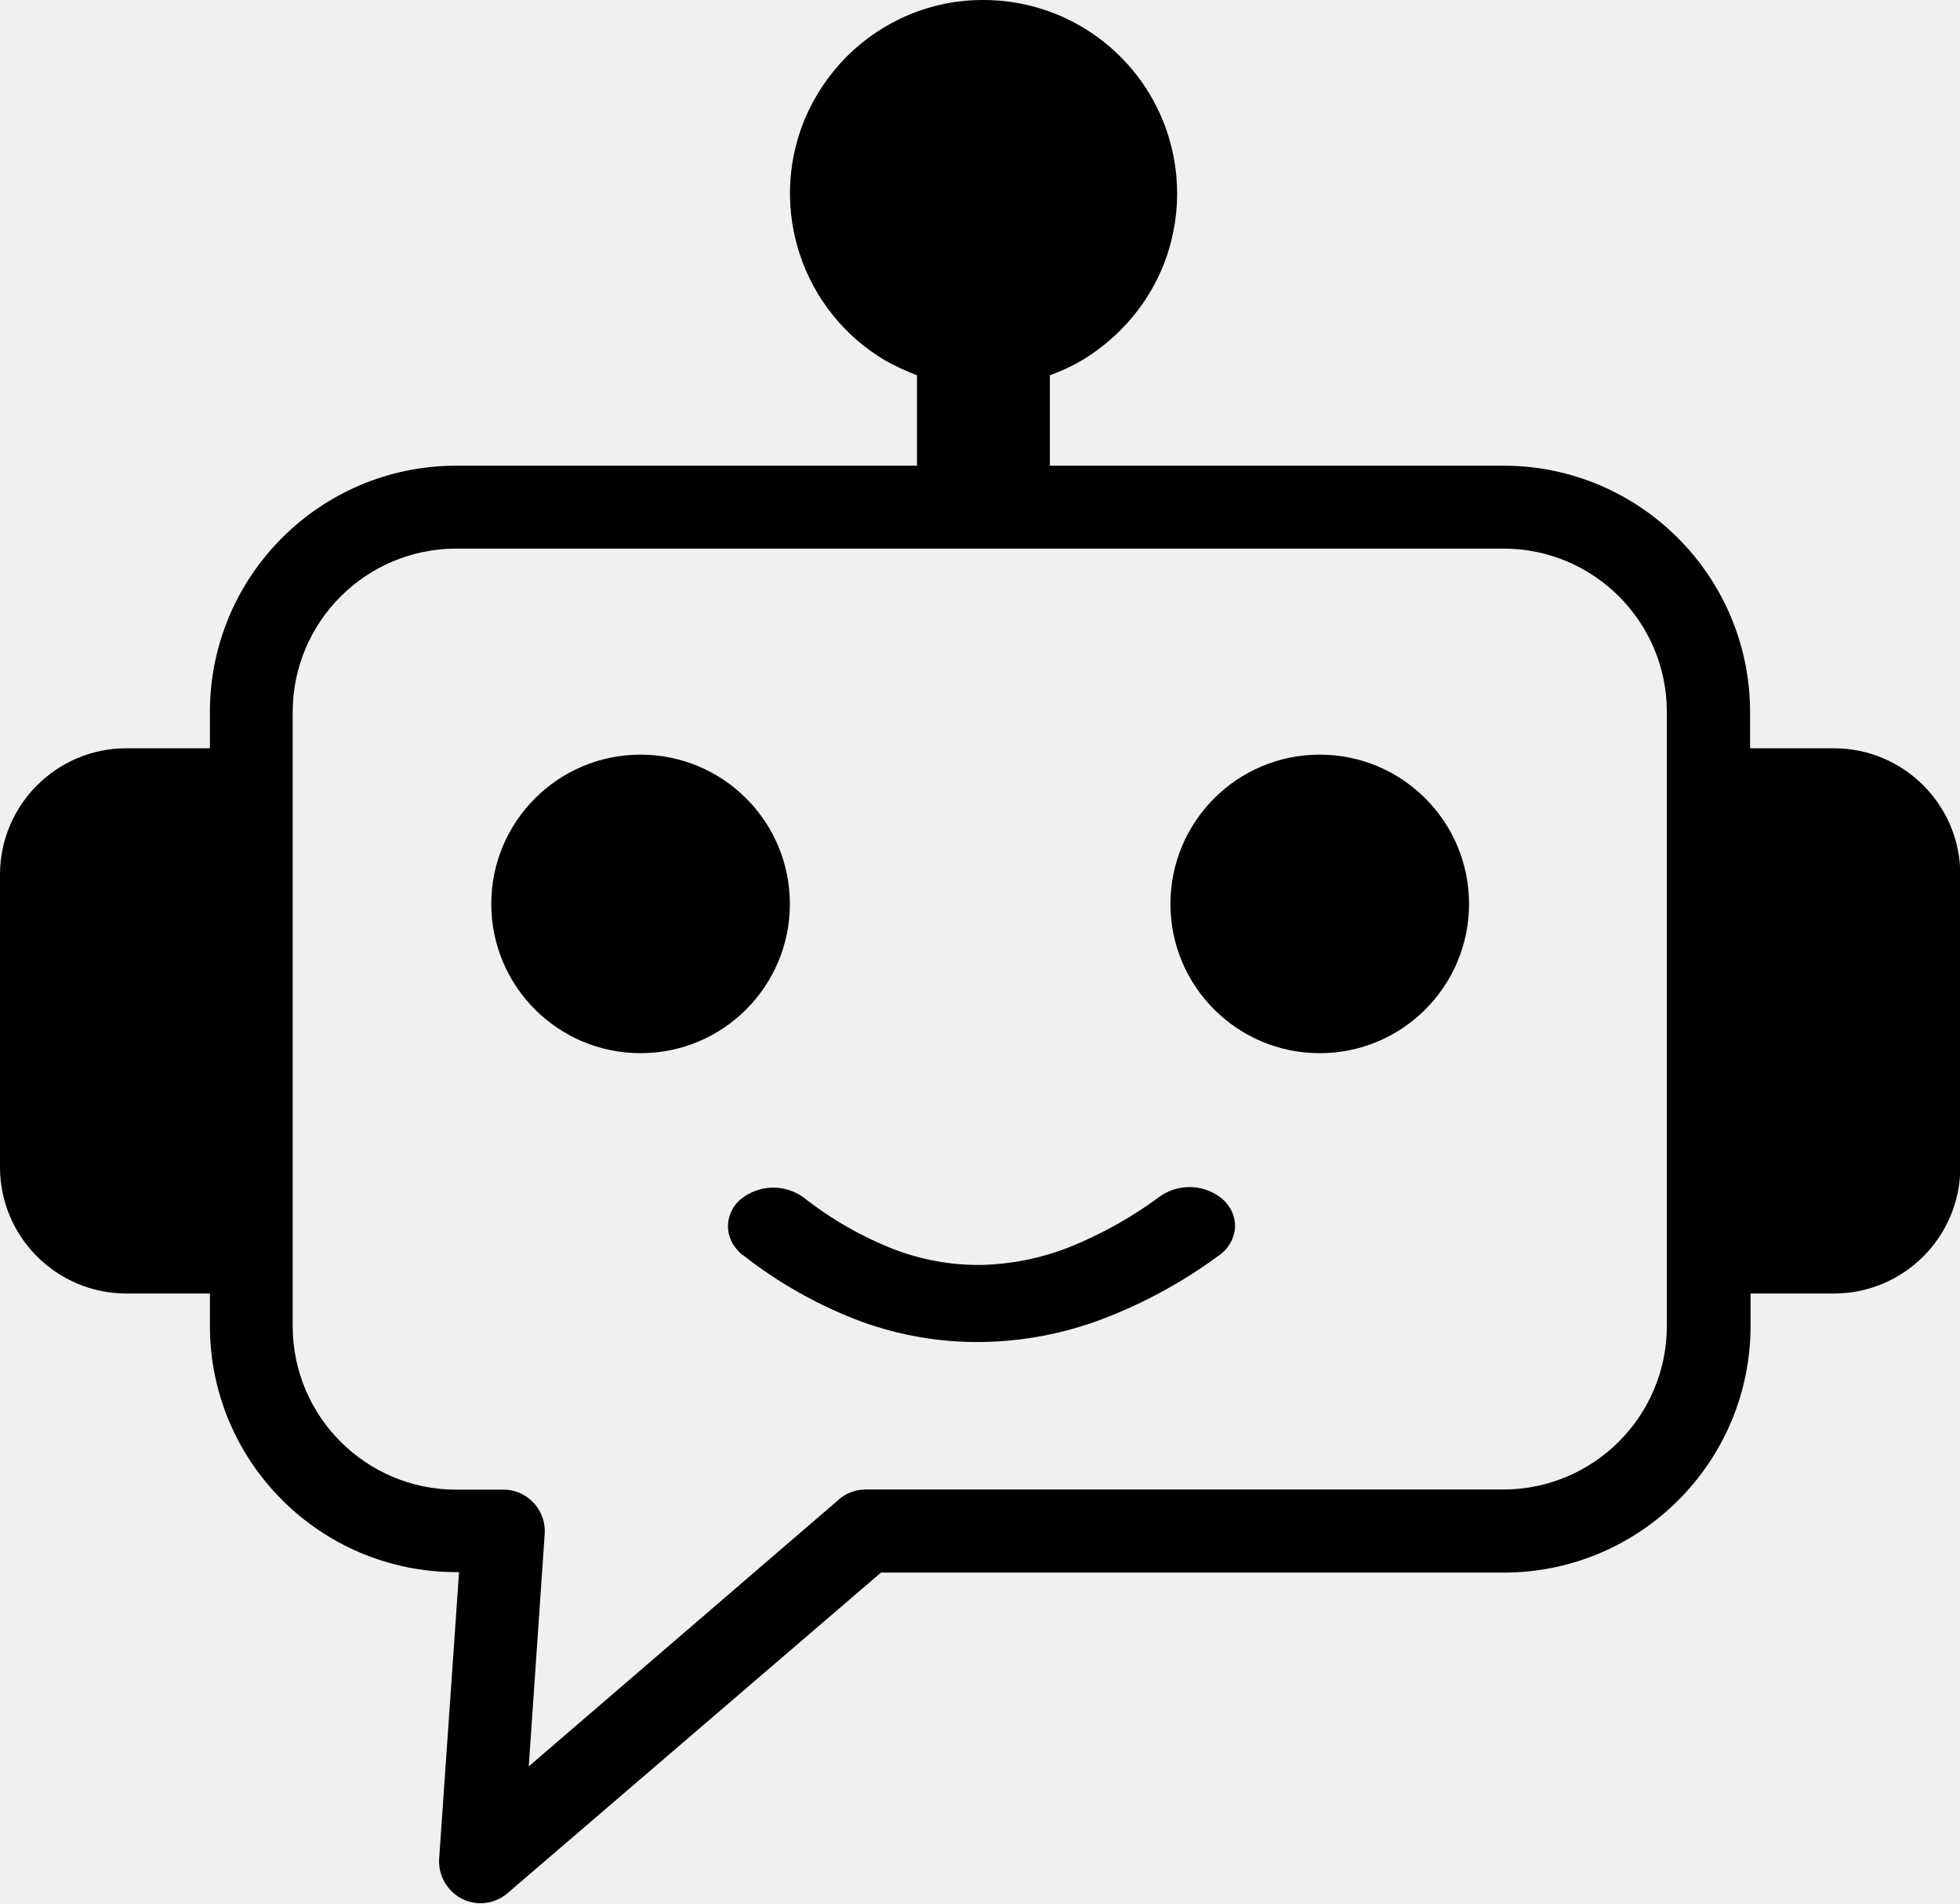
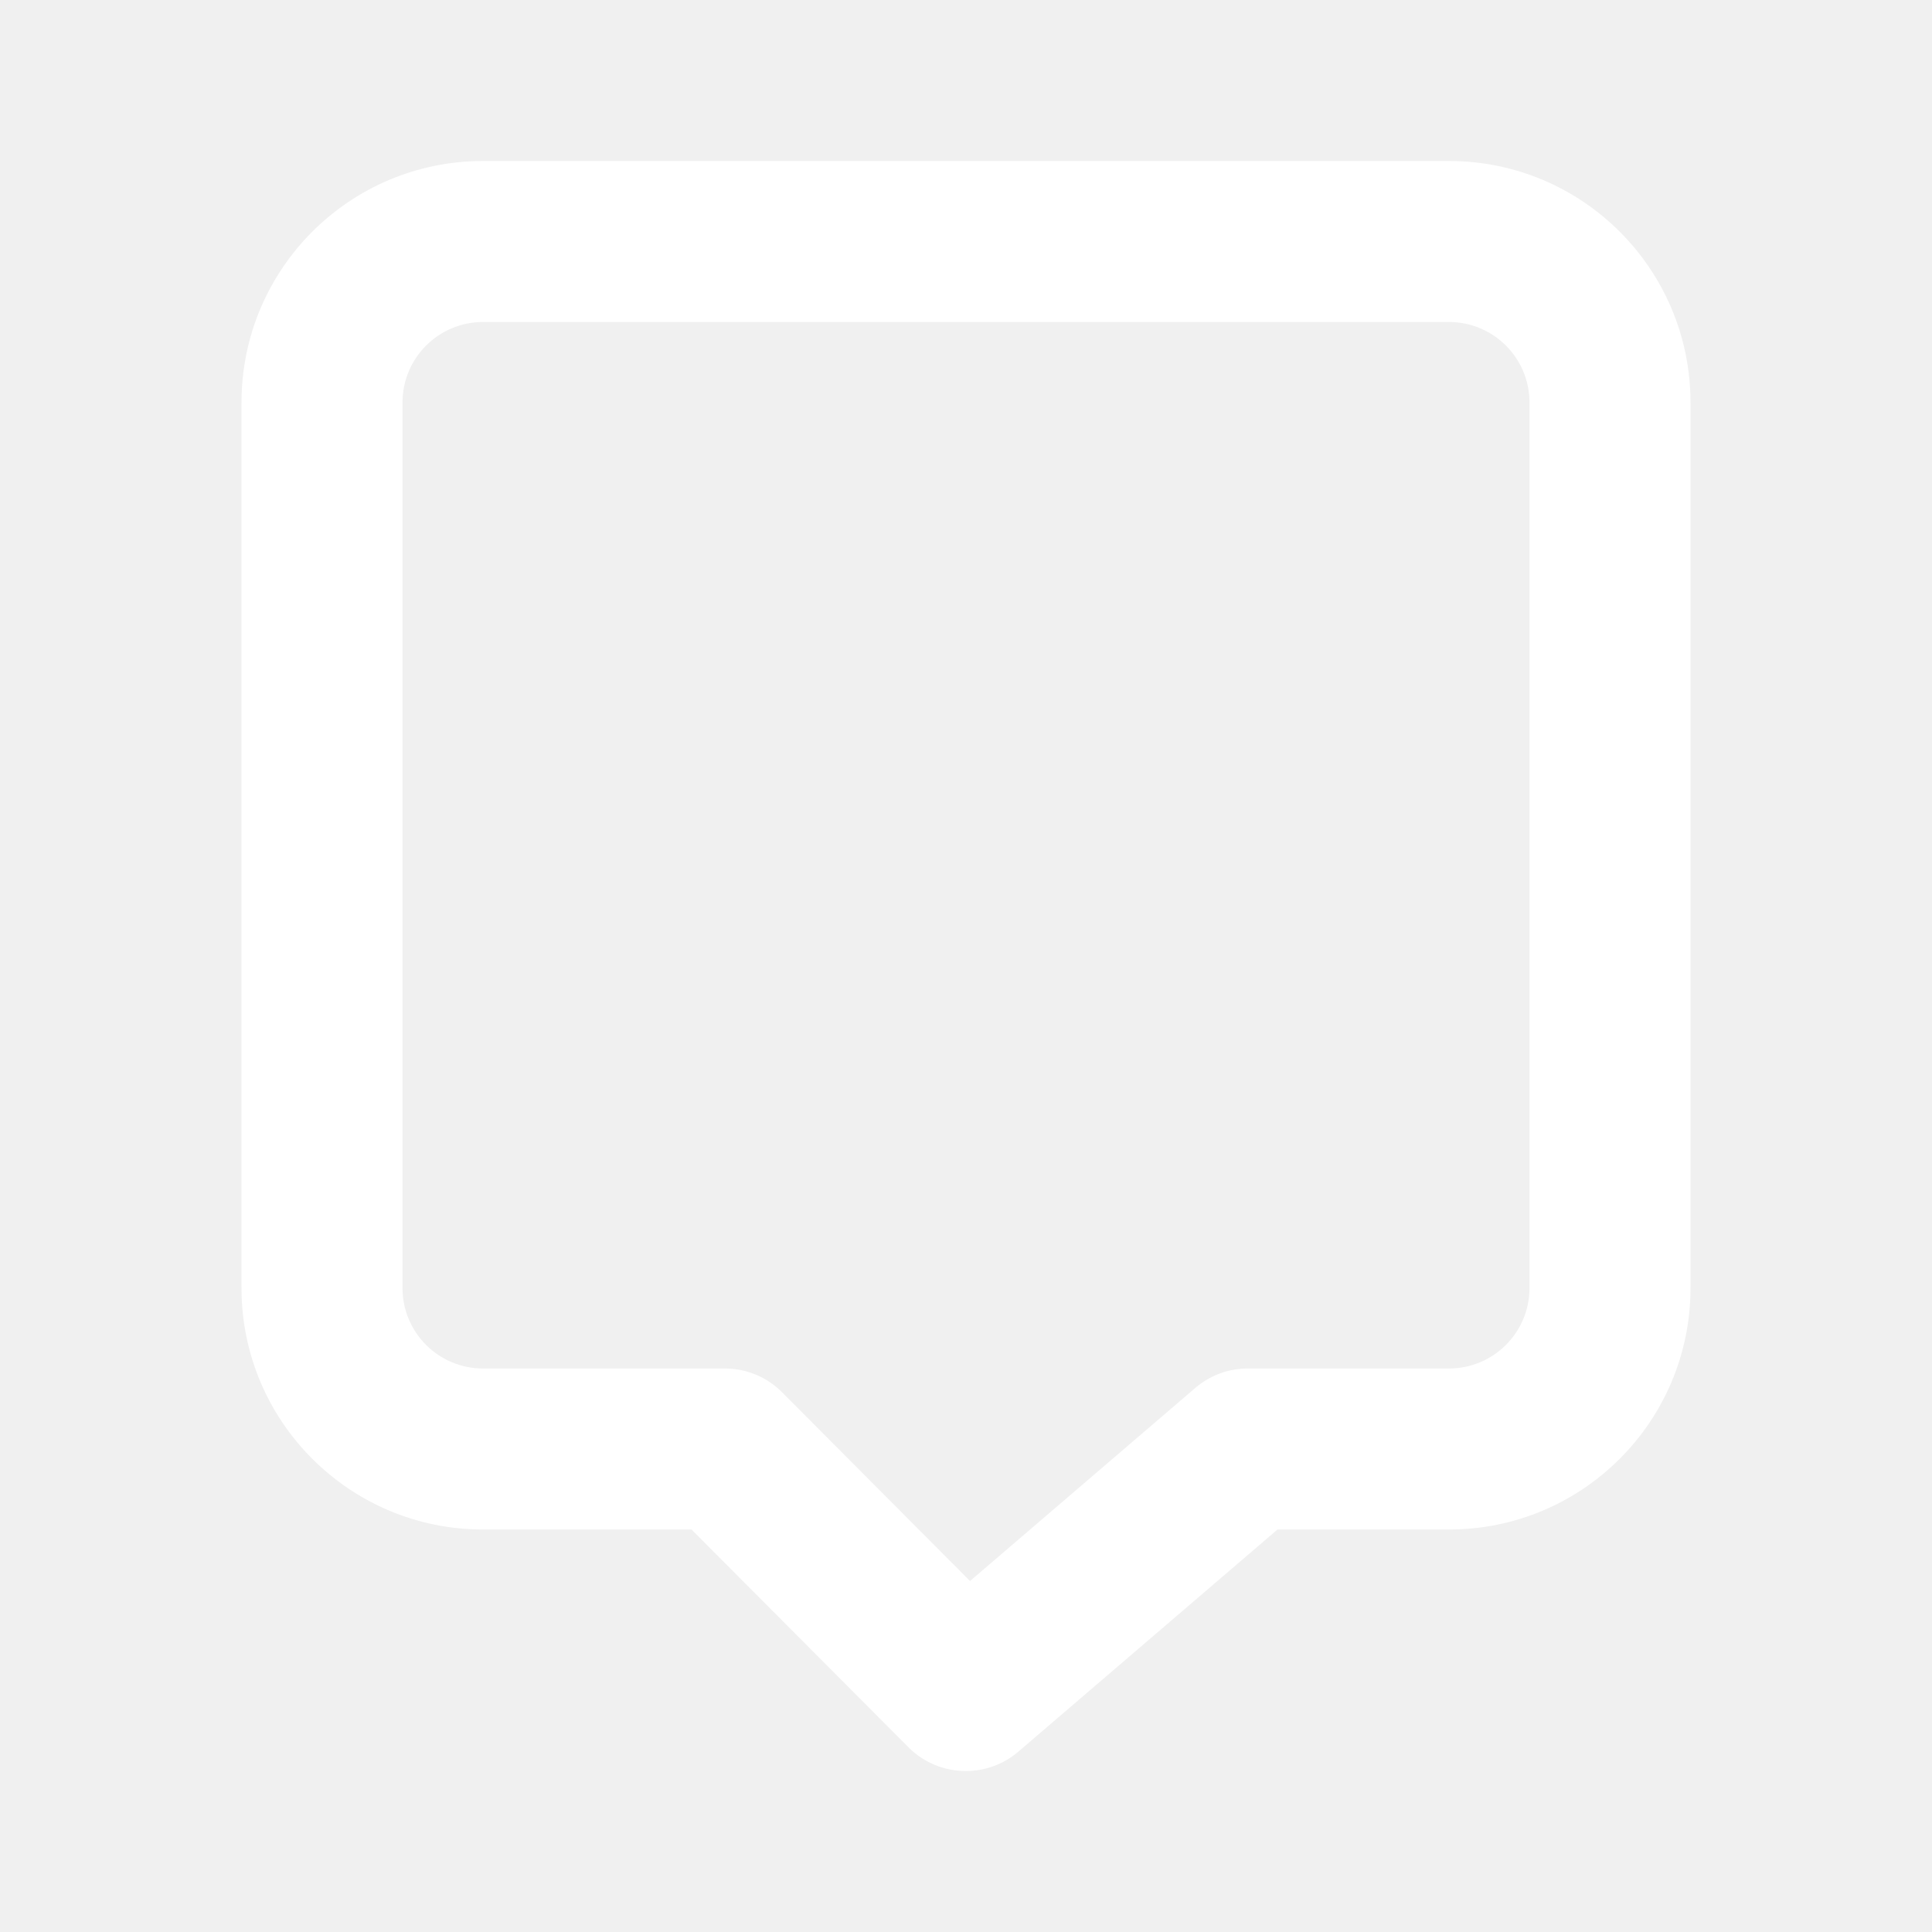
- <svg xmlns="http://www.w3.org/2000/svg" id="Layer_1" data-name="Layer 1" viewBox="0 0 122.88 119.35">
-   <path d="M57.49,29.2V23.53a14.41,14.41,0,0,1-2-.93A12.18,12.18,0,0,1,50.44,7.5a12.39,12.39,0,0,1,2.64-3.95A12.21,12.21,0,0,1,57,.92,12,12,0,0,1,61.66,0,12.14,12.14,0,0,1,72.88,7.5a12.14,12.14,0,0,1,0,9.27,12.08,12.08,0,0,1-2.64,3.94l-.06.06a12.74,12.74,0,0,1-2.36,1.83,11.26,11.26,0,0,1-2,.93V29.2H94.3a15.47,15.47,0,0,1,15.42,15.43v2.29H115a7.93,7.93,0,0,1,7.9,7.91V73.2A7.93,7.93,0,0,1,115,81.11h-5.25v2.07A15.48,15.48,0,0,1,94.3,98.61H55.23L31.81,118.72a2.58,2.58,0,0,1-3.65-.29,2.63,2.63,0,0,1-.63-1.85l1.25-18h-.21A15.45,15.45,0,0,1,13.16,83.18V81.11H7.91A7.93,7.93,0,0,1,0,73.2V54.83a7.93,7.93,0,0,1,7.9-7.91h5.26v-2.3A15.45,15.45,0,0,1,28.57,29.2H57.49ZM82.74,47.32a9.36,9.36,0,1,1-9.36,9.36,9.36,9.36,0,0,1,9.36-9.36Zm-42.58,0a9.36,9.36,0,1,1-9.36,9.36,9.36,9.36,0,0,1,9.36-9.36Zm6.38,31.36a2.28,2.28,0,0,1-.38-.38,2.18,2.18,0,0,1-.52-1.36,2.21,2.21,0,0,1,.46-1.39,2.4,2.4,0,0,1,.39-.39,3.22,3.22,0,0,1,3.88-.08A22.36,22.36,0,0,0,56,78.32a14.86,14.86,0,0,0,5.47,1A16.18,16.18,0,0,0,67,78.22,25.39,25.39,0,0,0,72.75,75a3.24,3.24,0,0,1,3.89.18,3,3,0,0,1,.37.41,2.22,2.22,0,0,1,.42,1.4,2.33,2.33,0,0,1-.58,1.35,2.29,2.29,0,0,1-.43.38,30.59,30.59,0,0,1-7.33,4,22.28,22.28,0,0,1-7.53,1.43A21.22,21.22,0,0,1,54,82.87a27.78,27.78,0,0,1-7.41-4.16l0,0ZM94.29,34.4H28.57A10.26,10.26,0,0,0,18.35,44.63V83.18A10.26,10.26,0,0,0,28.57,93.41h3.17a2.61,2.61,0,0,1,2.41,2.77l-1,14.58L52.45,94.15a2.56,2.56,0,0,1,1.83-.75h40a10.26,10.26,0,0,0,10.22-10.23V44.62A10.24,10.24,0,0,0,94.29,34.4Z" />
+ <svg xmlns="http://www.w3.org/2000/svg" viewBox="0 0 24 24">
+   <path fill="white" d="M18,2H6A3,3,0,0,0,3,5V16a3,3,0,0,0,3,3H8.59l2.7,2.71A1,1,0,0,0,12,22a1,1,0,0,0,.65-.24L15.87,19H18a3,3,0,0,0,3-3V5A3,3,0,0,0,18,2Zm1,14a1,1,0,0,1-1,1H15.5a1,1,0,0,0-.65.24l-2.8,2.4L9.71,17.29A1,1,0,0,0,9,17H6a1,1,0,0,1-1-1V5A1,1,0,0,1,6,4H18a1,1,0,0,1,1,1Z" />
</svg>
